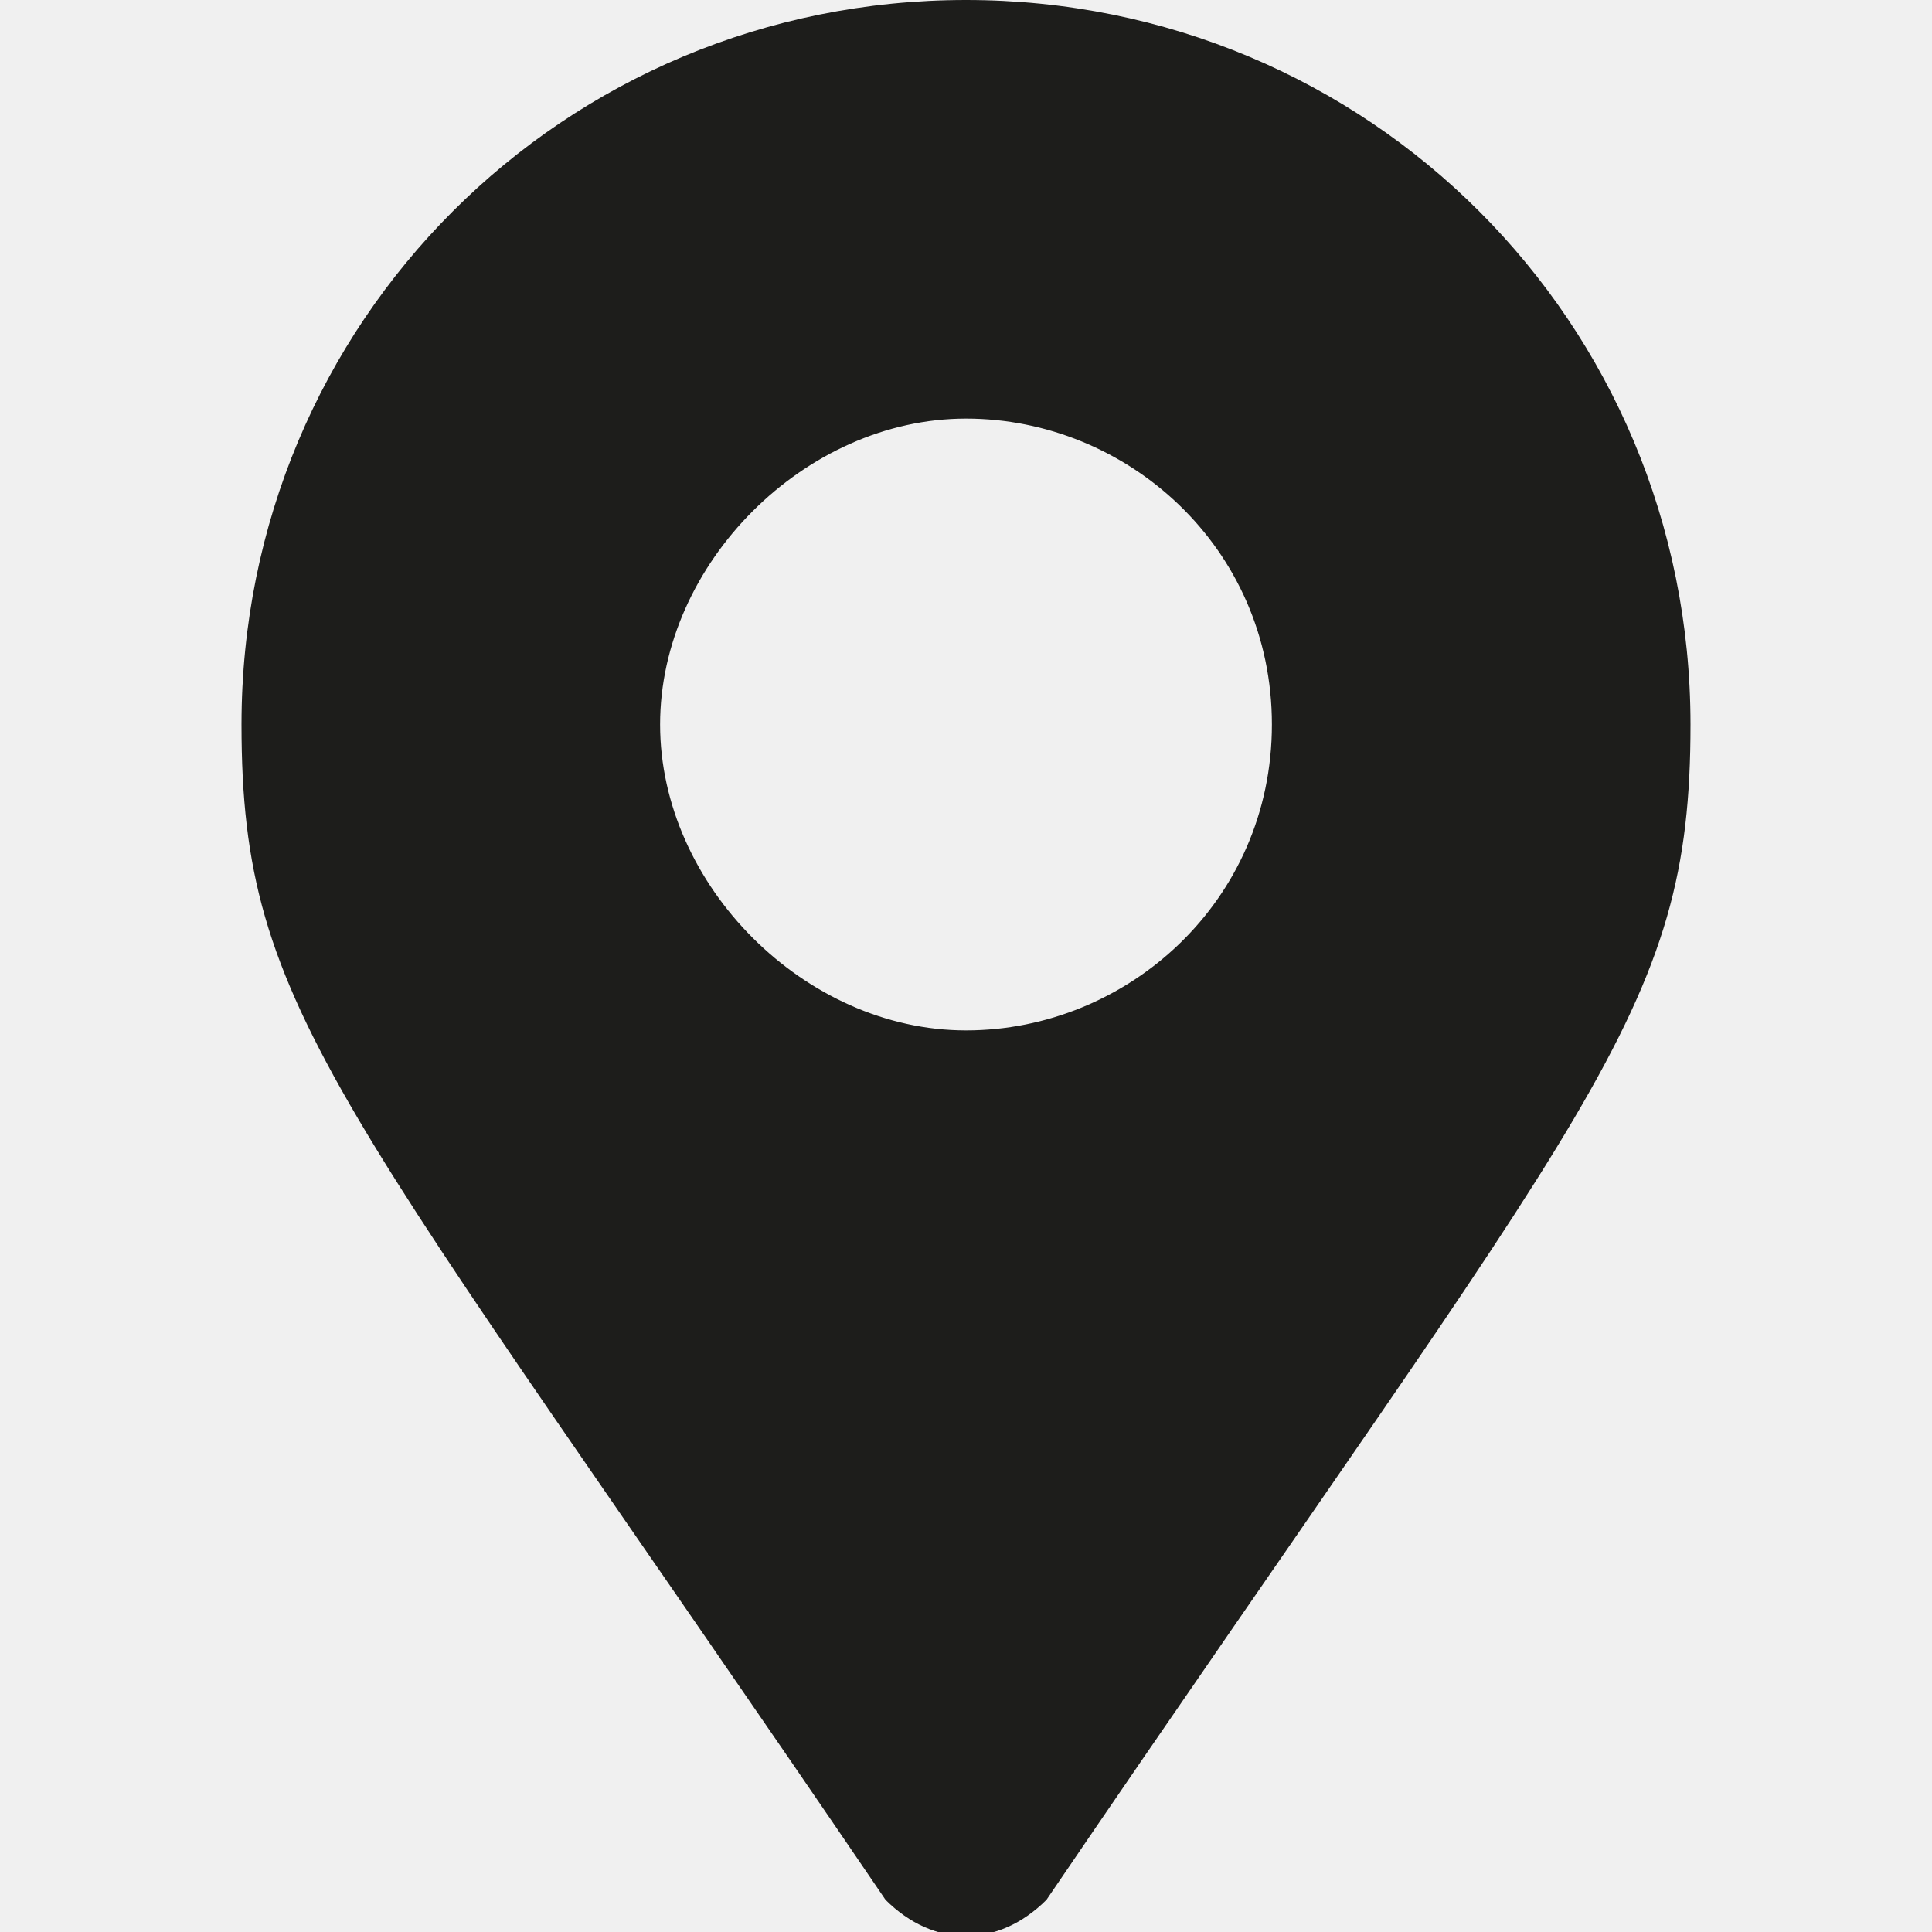
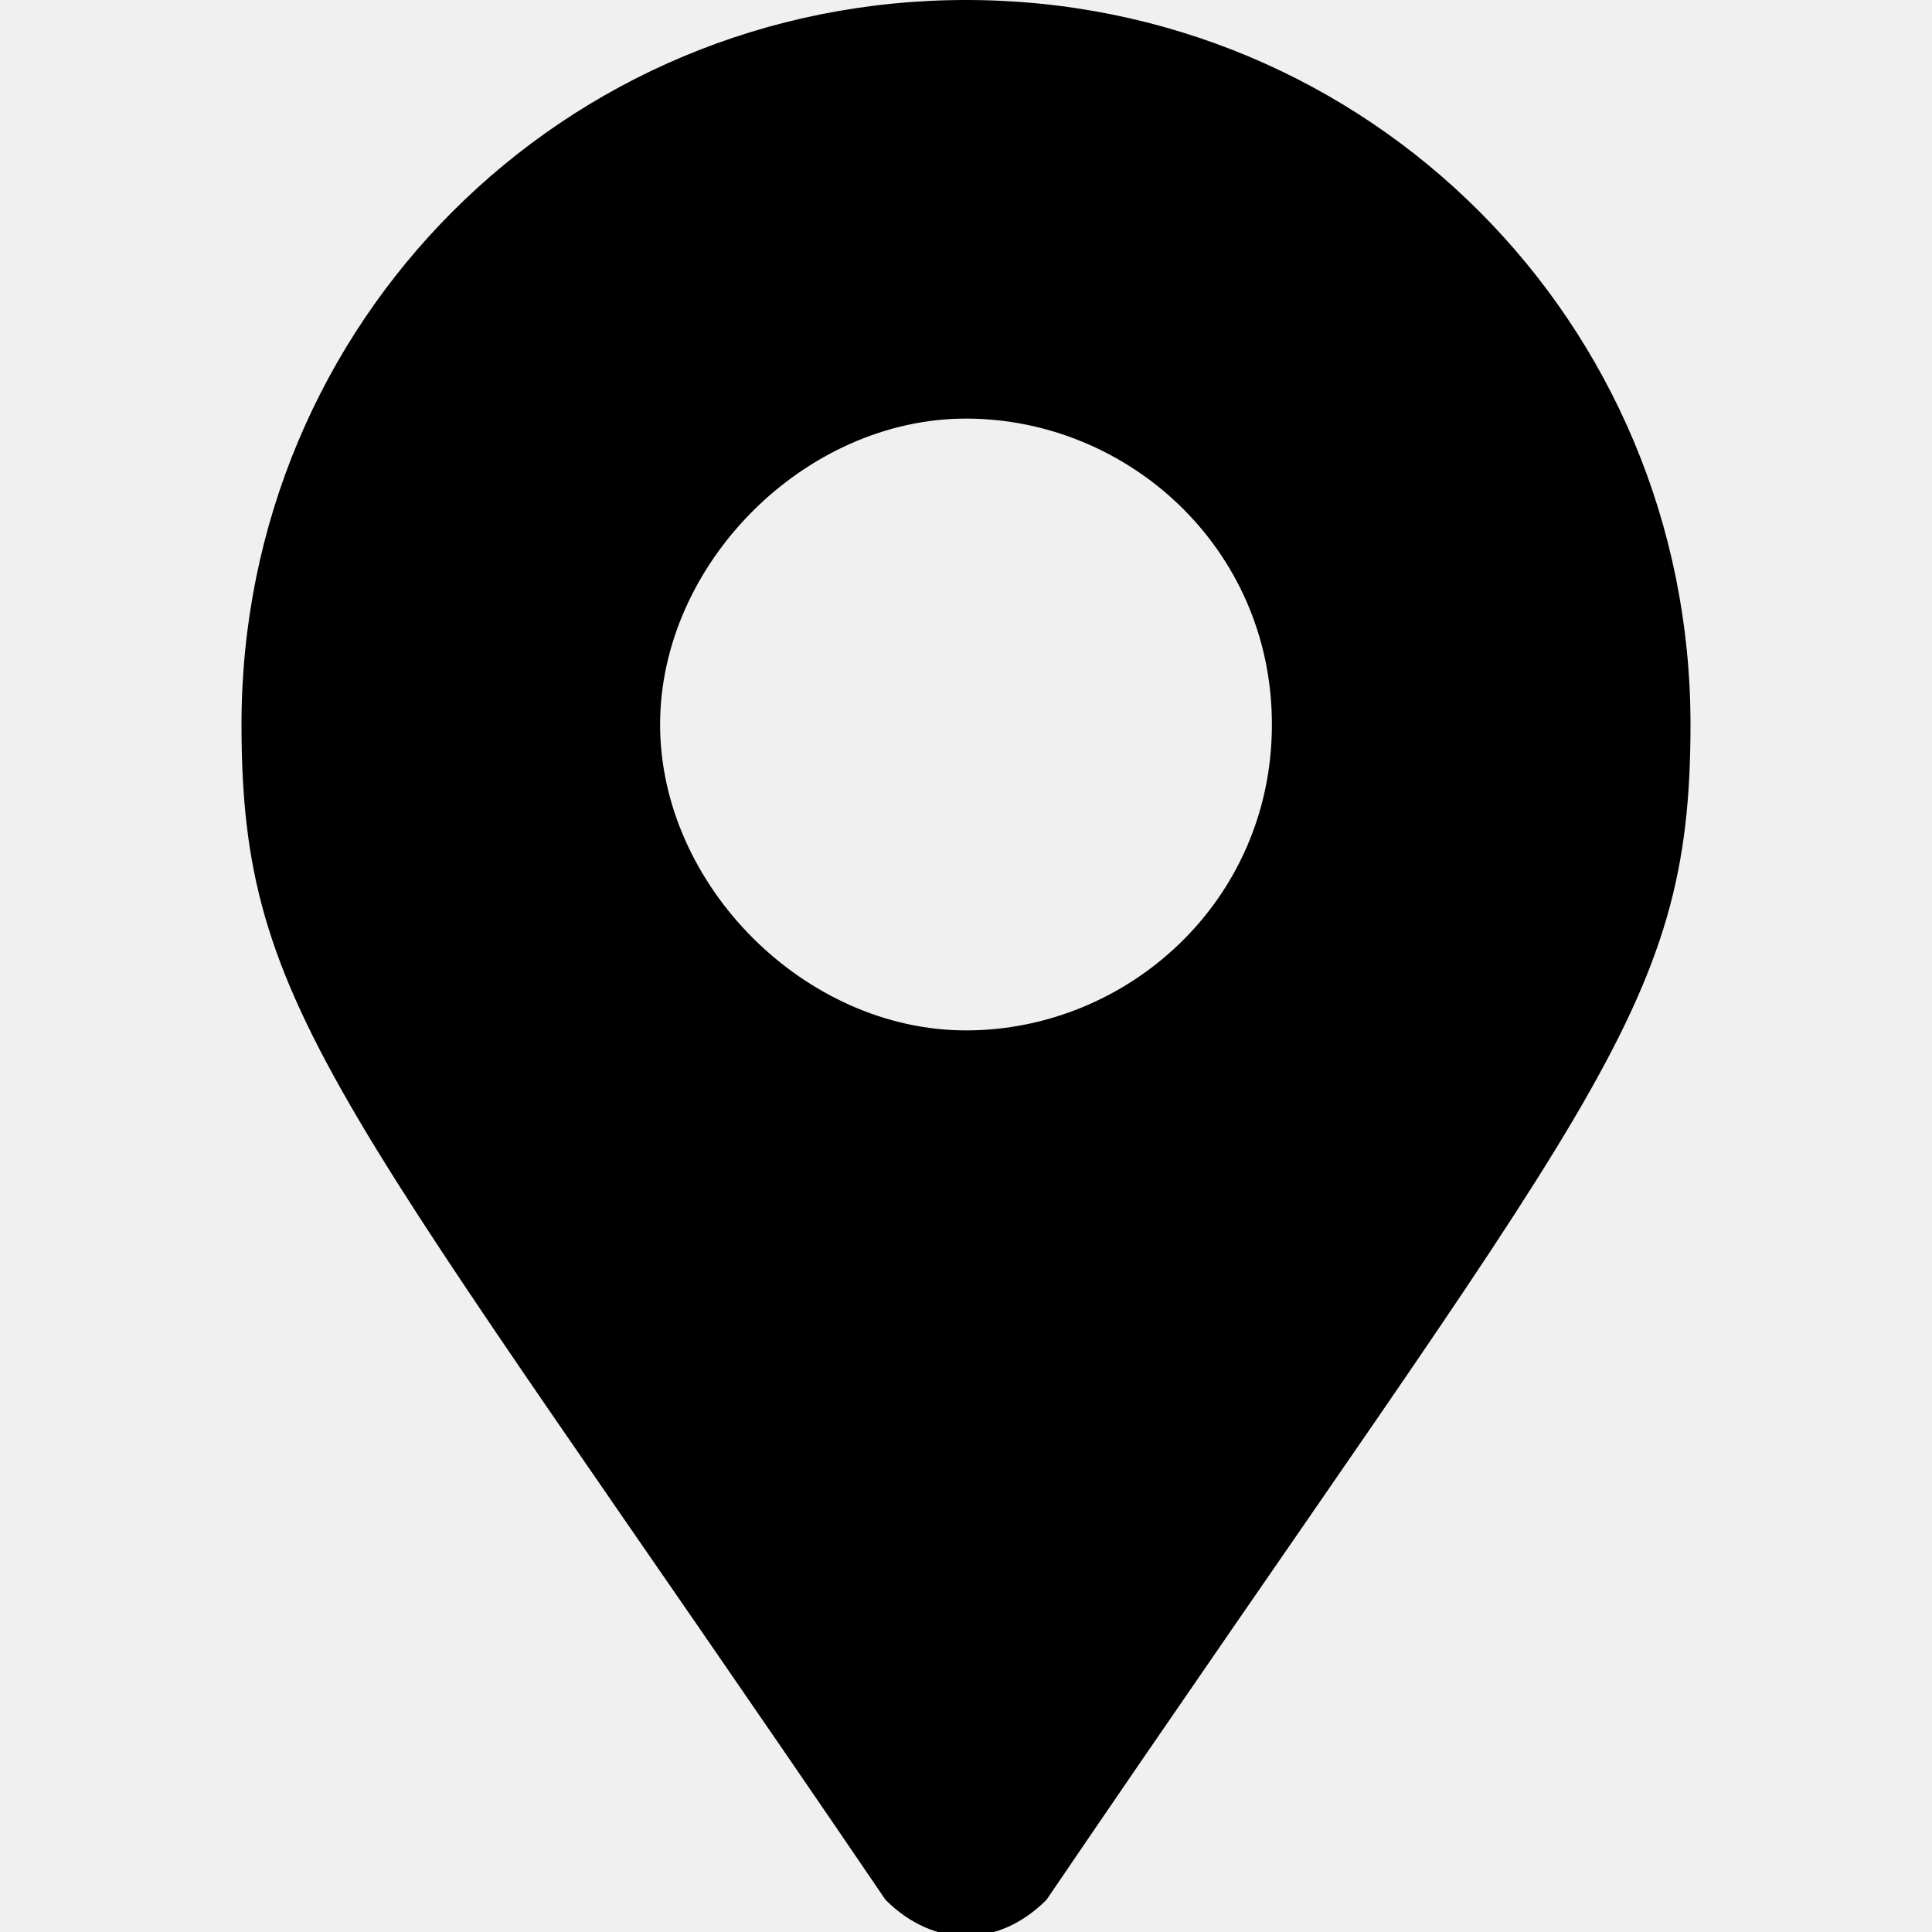
- <svg xmlns="http://www.w3.org/2000/svg" viewBox="0 0 45 45">
+ <svg xmlns="http://www.w3.org/2000/svg" width="45" height="45" fill="none">
  <g clip-path="url(#A)">
-     <path d="M20.625 44.25c-12.75-18.75-15-20.625-15-27.375C5.625 7.5 13.125 0 22.5 0s16.875 7.5 16.875 16.875c0 6.75-2.25 8.625-15 27.375-1.125 1.125-2.625 1.125-3.75 0zM22.5 24c3.75 0 7.125-3 7.125-7.125S26.25 9.75 22.5 9.75s-7.125 3.375-7.125 7.125S18.75 24 22.5 24z" fill="#1D1D1B" />
+     <path d="M20.625 44.25c-12.75-18.75-15-20.625-15-27.375C5.625 7.5 13.125 0 22.5 0s16.875 7.5 16.875 16.875c0 6.75-2.25 8.625-15 27.375-1.125 1.125-2.625 1.125-3.75 0zM22.5 24c3.75 0 7.125-3 7.125-7.125S26.25 9.75 22.5 9.75s-7.125 3.375-7.125 7.125S18.75 24 22.5 24z" fill="#000" />
  </g>
  <defs>
    <clipPath id="A">
-       <path d="M0 0h45v45H0z" />
+       <path fill="#fff" d="M0 0h45v45H0z" />
    </clipPath>
  </defs>
</svg>
